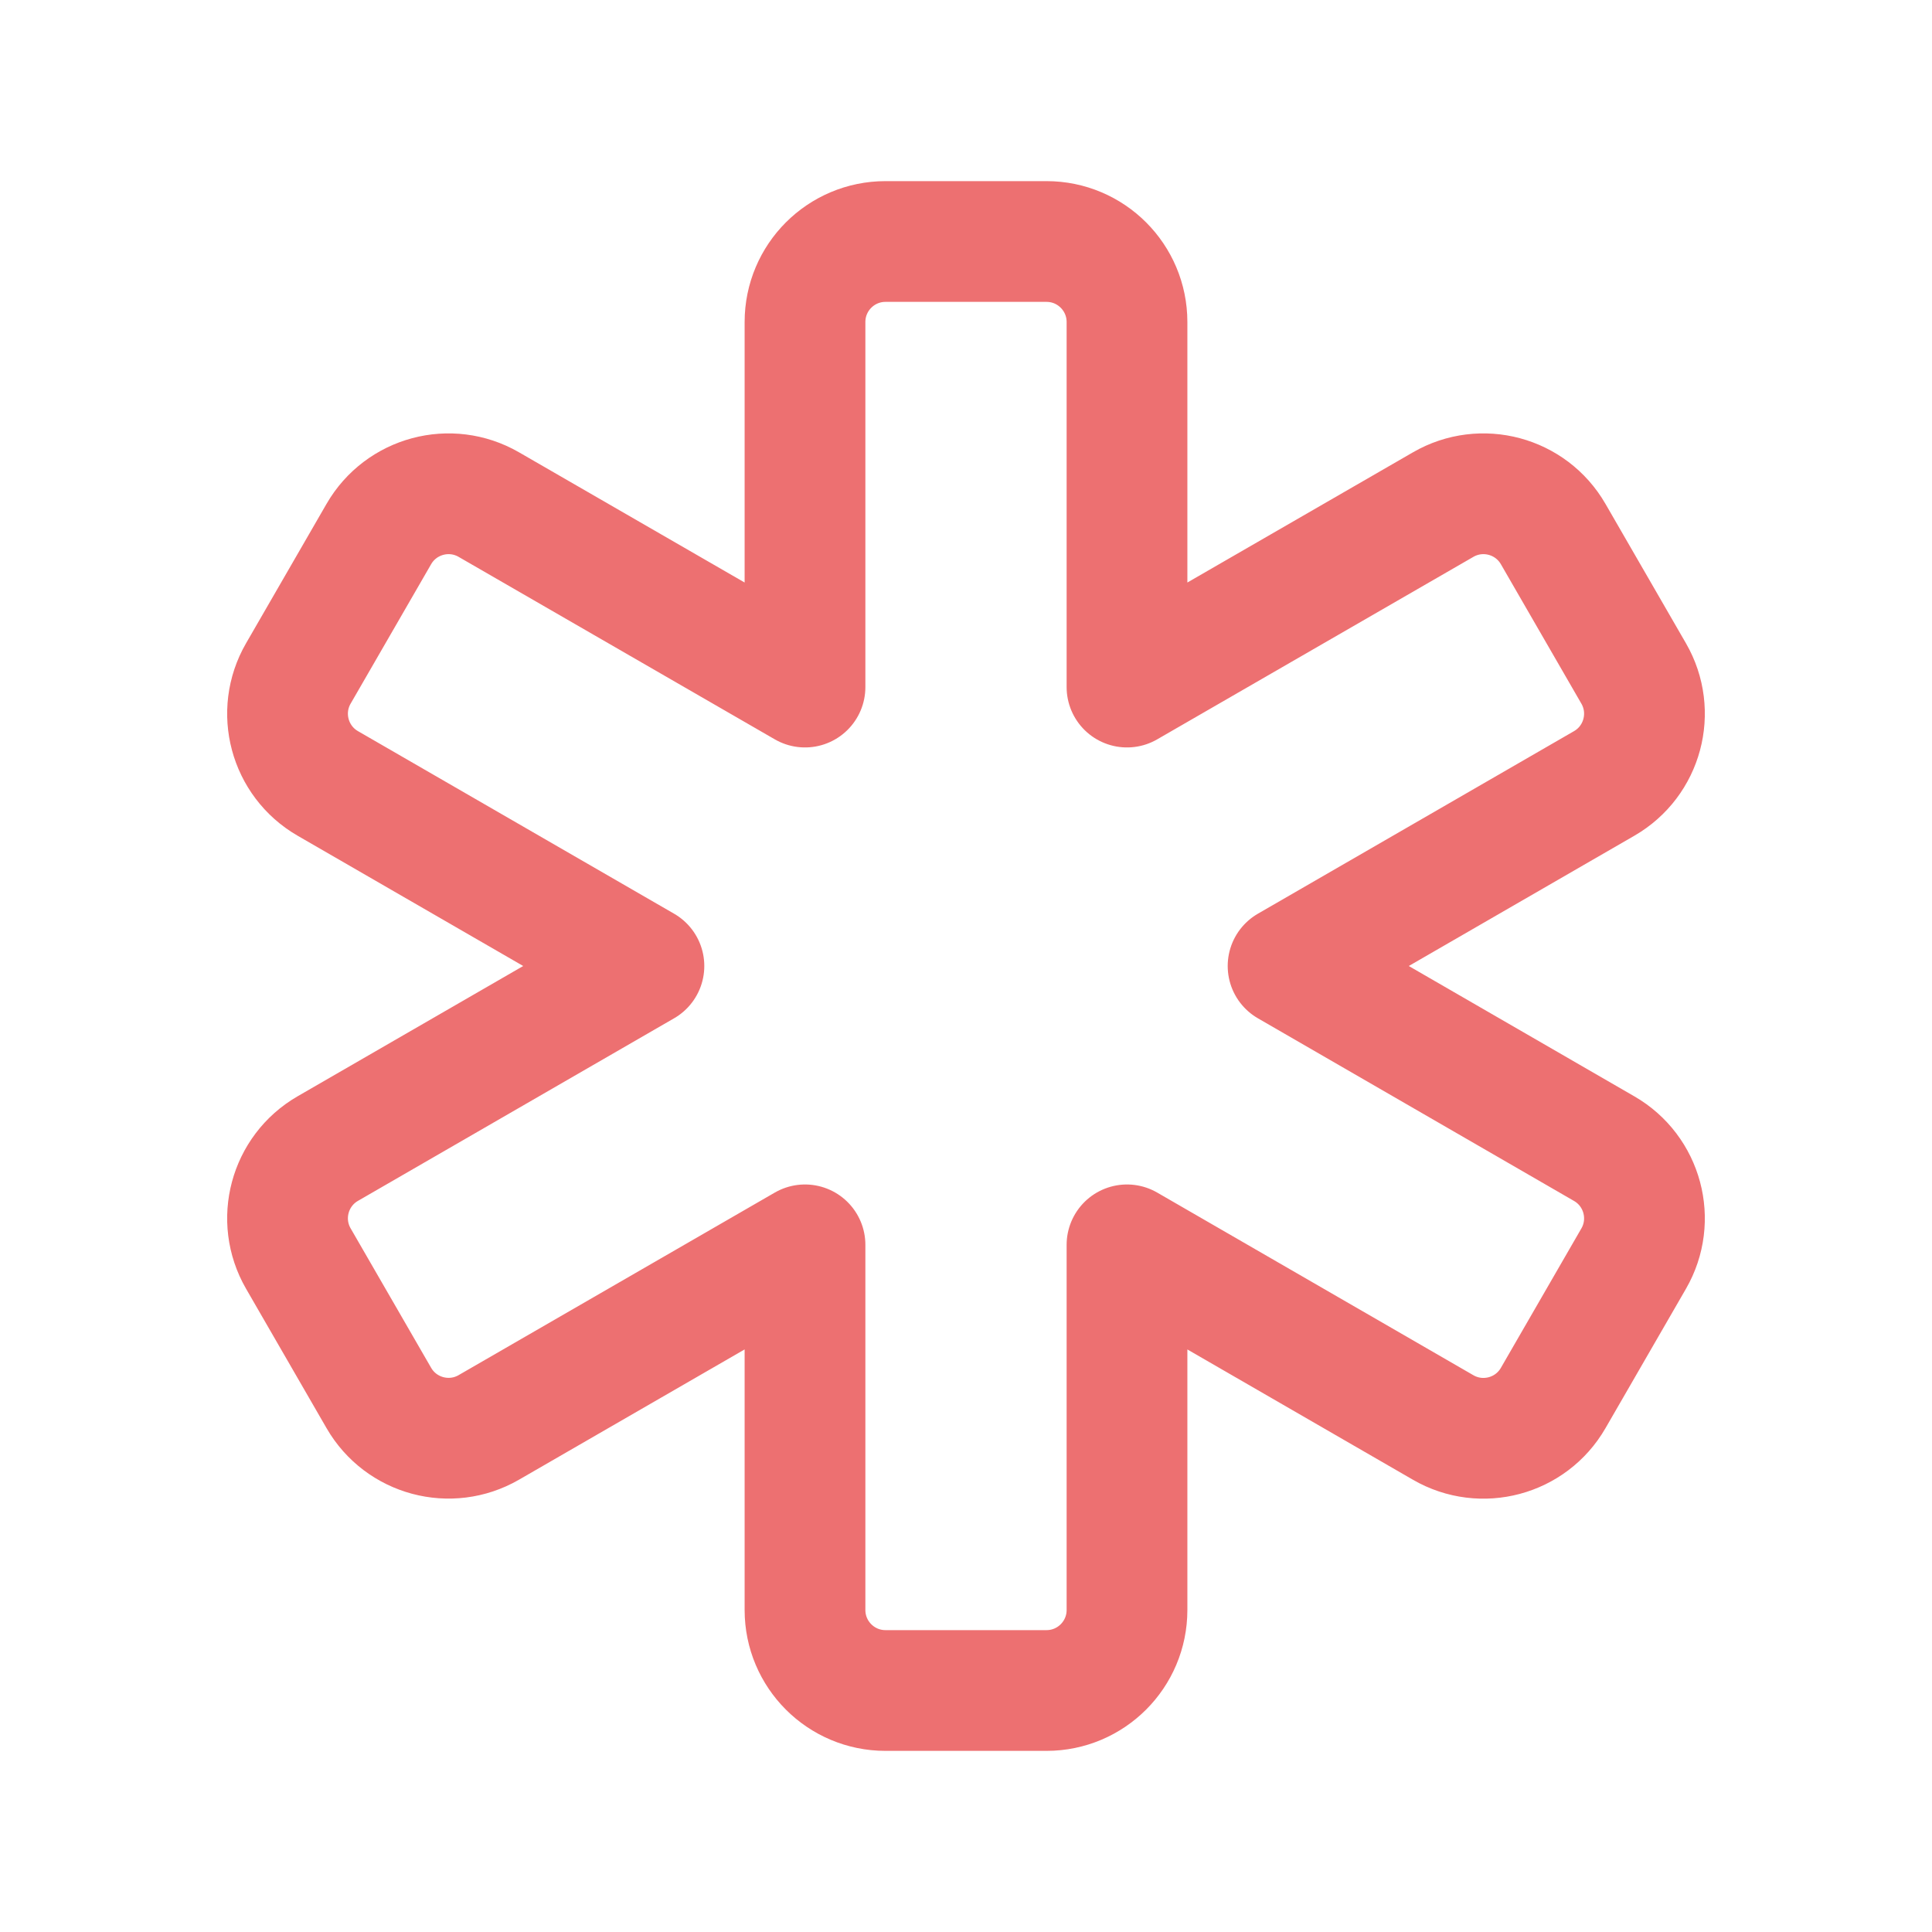
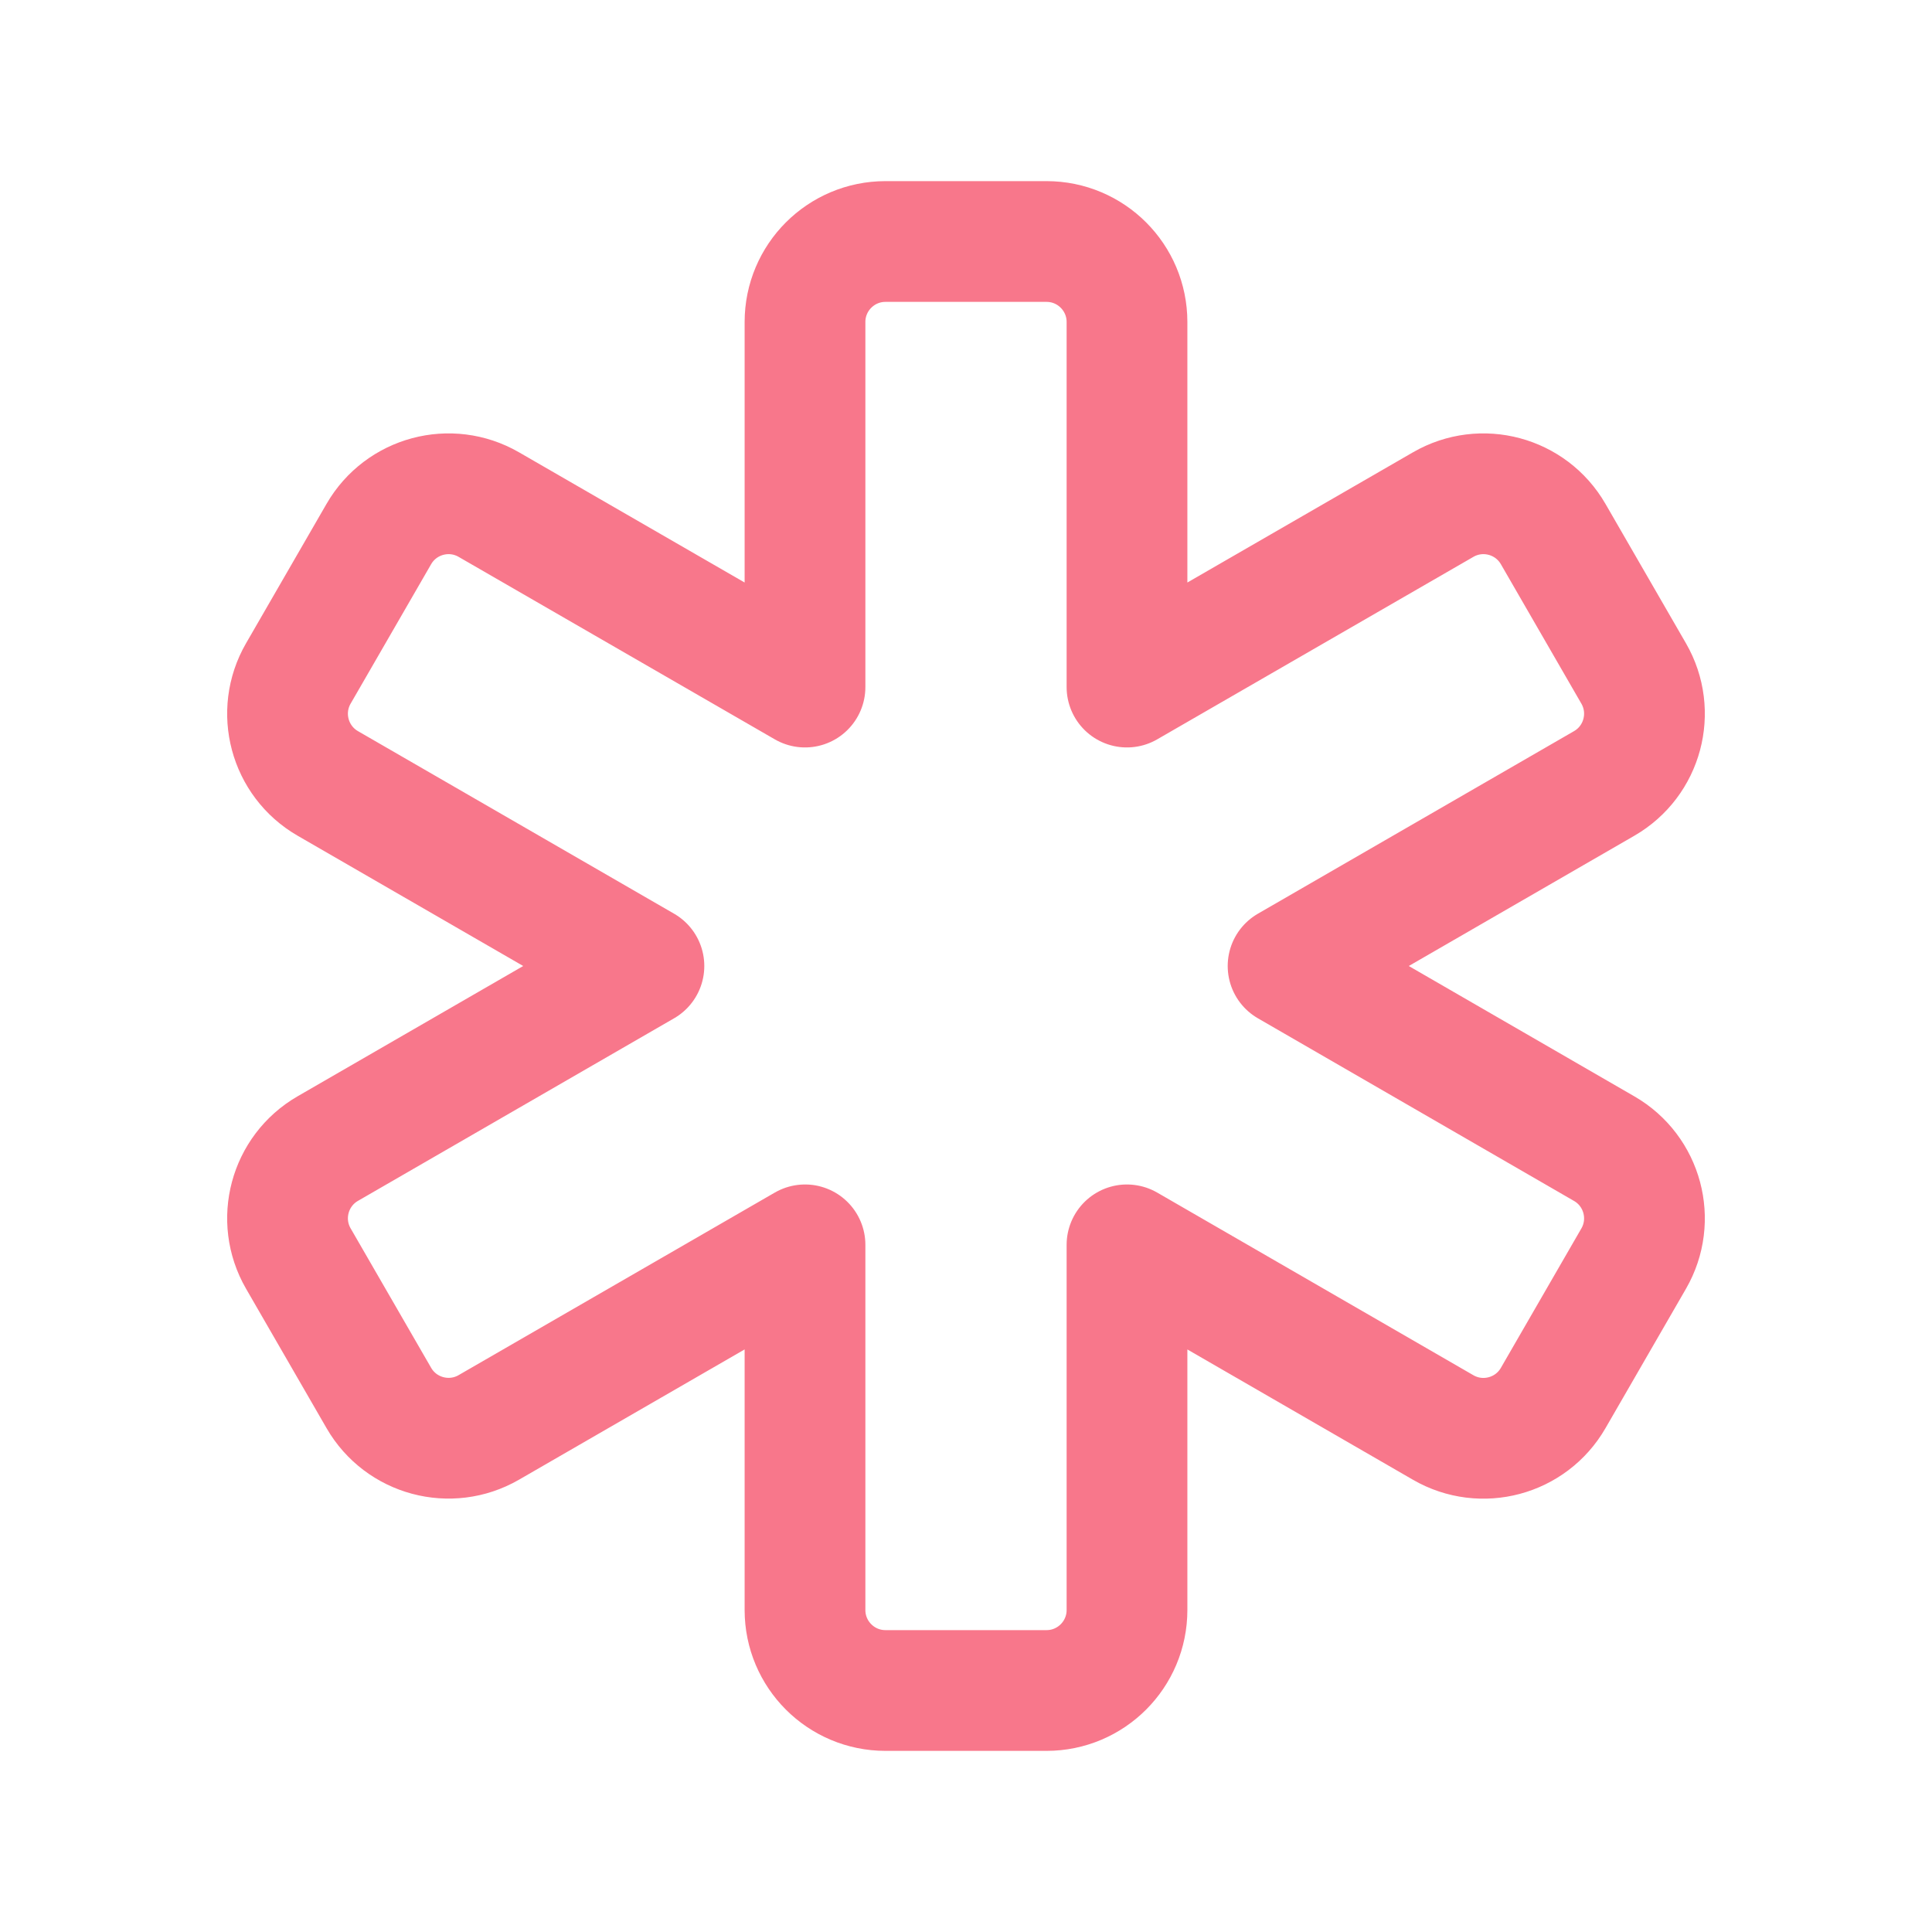
- <svg xmlns="http://www.w3.org/2000/svg" class="icon icon-tabler icon-tabler-medical-cross" width="72" height="72" viewBox="0 0 24 24" stroke-width="1.5" stroke="#ED7071" fill="none" stroke-linecap="round" stroke-linejoin="round">
+ <svg xmlns="http://www.w3.org/2000/svg" class="icon icon-tabler icon-tabler-medical-cross" width="72" height="72" viewBox="0 0 24 24" stroke-width="1.5" stroke="#f8778B" fill="none" stroke-linecap="round" stroke-linejoin="round">
  <path stroke="none" d="M0 0h24v24H0z" fill="none" />
  <path d="M13 3a1 1 0 0 1 1 1v4.535l3.928 -2.267a1 1 0 0 1 1.366 .366l1 1.732a1 1 0 0 1 -.366 1.366l-3.927 2.268l3.927 2.269a1 1 0 0 1 .366 1.366l-1 1.732a1 1 0 0 1 -1.366 .366l-3.928 -2.269v4.536a1 1 0 0 1 -1 1h-2a1 1 0 0 1 -1 -1v-4.536l-3.928 2.268a1 1 0 0 1 -1.366 -.366l-1 -1.732a1 1 0 0 1 .366 -1.366l3.927 -2.268l-3.927 -2.268a1 1 0 0 1 -.366 -1.366l1 -1.732a1 1 0 0 1 1.366 -.366l3.928 2.267v-4.535a1 1 0 0 1 1 -1h2z" />
</svg>
